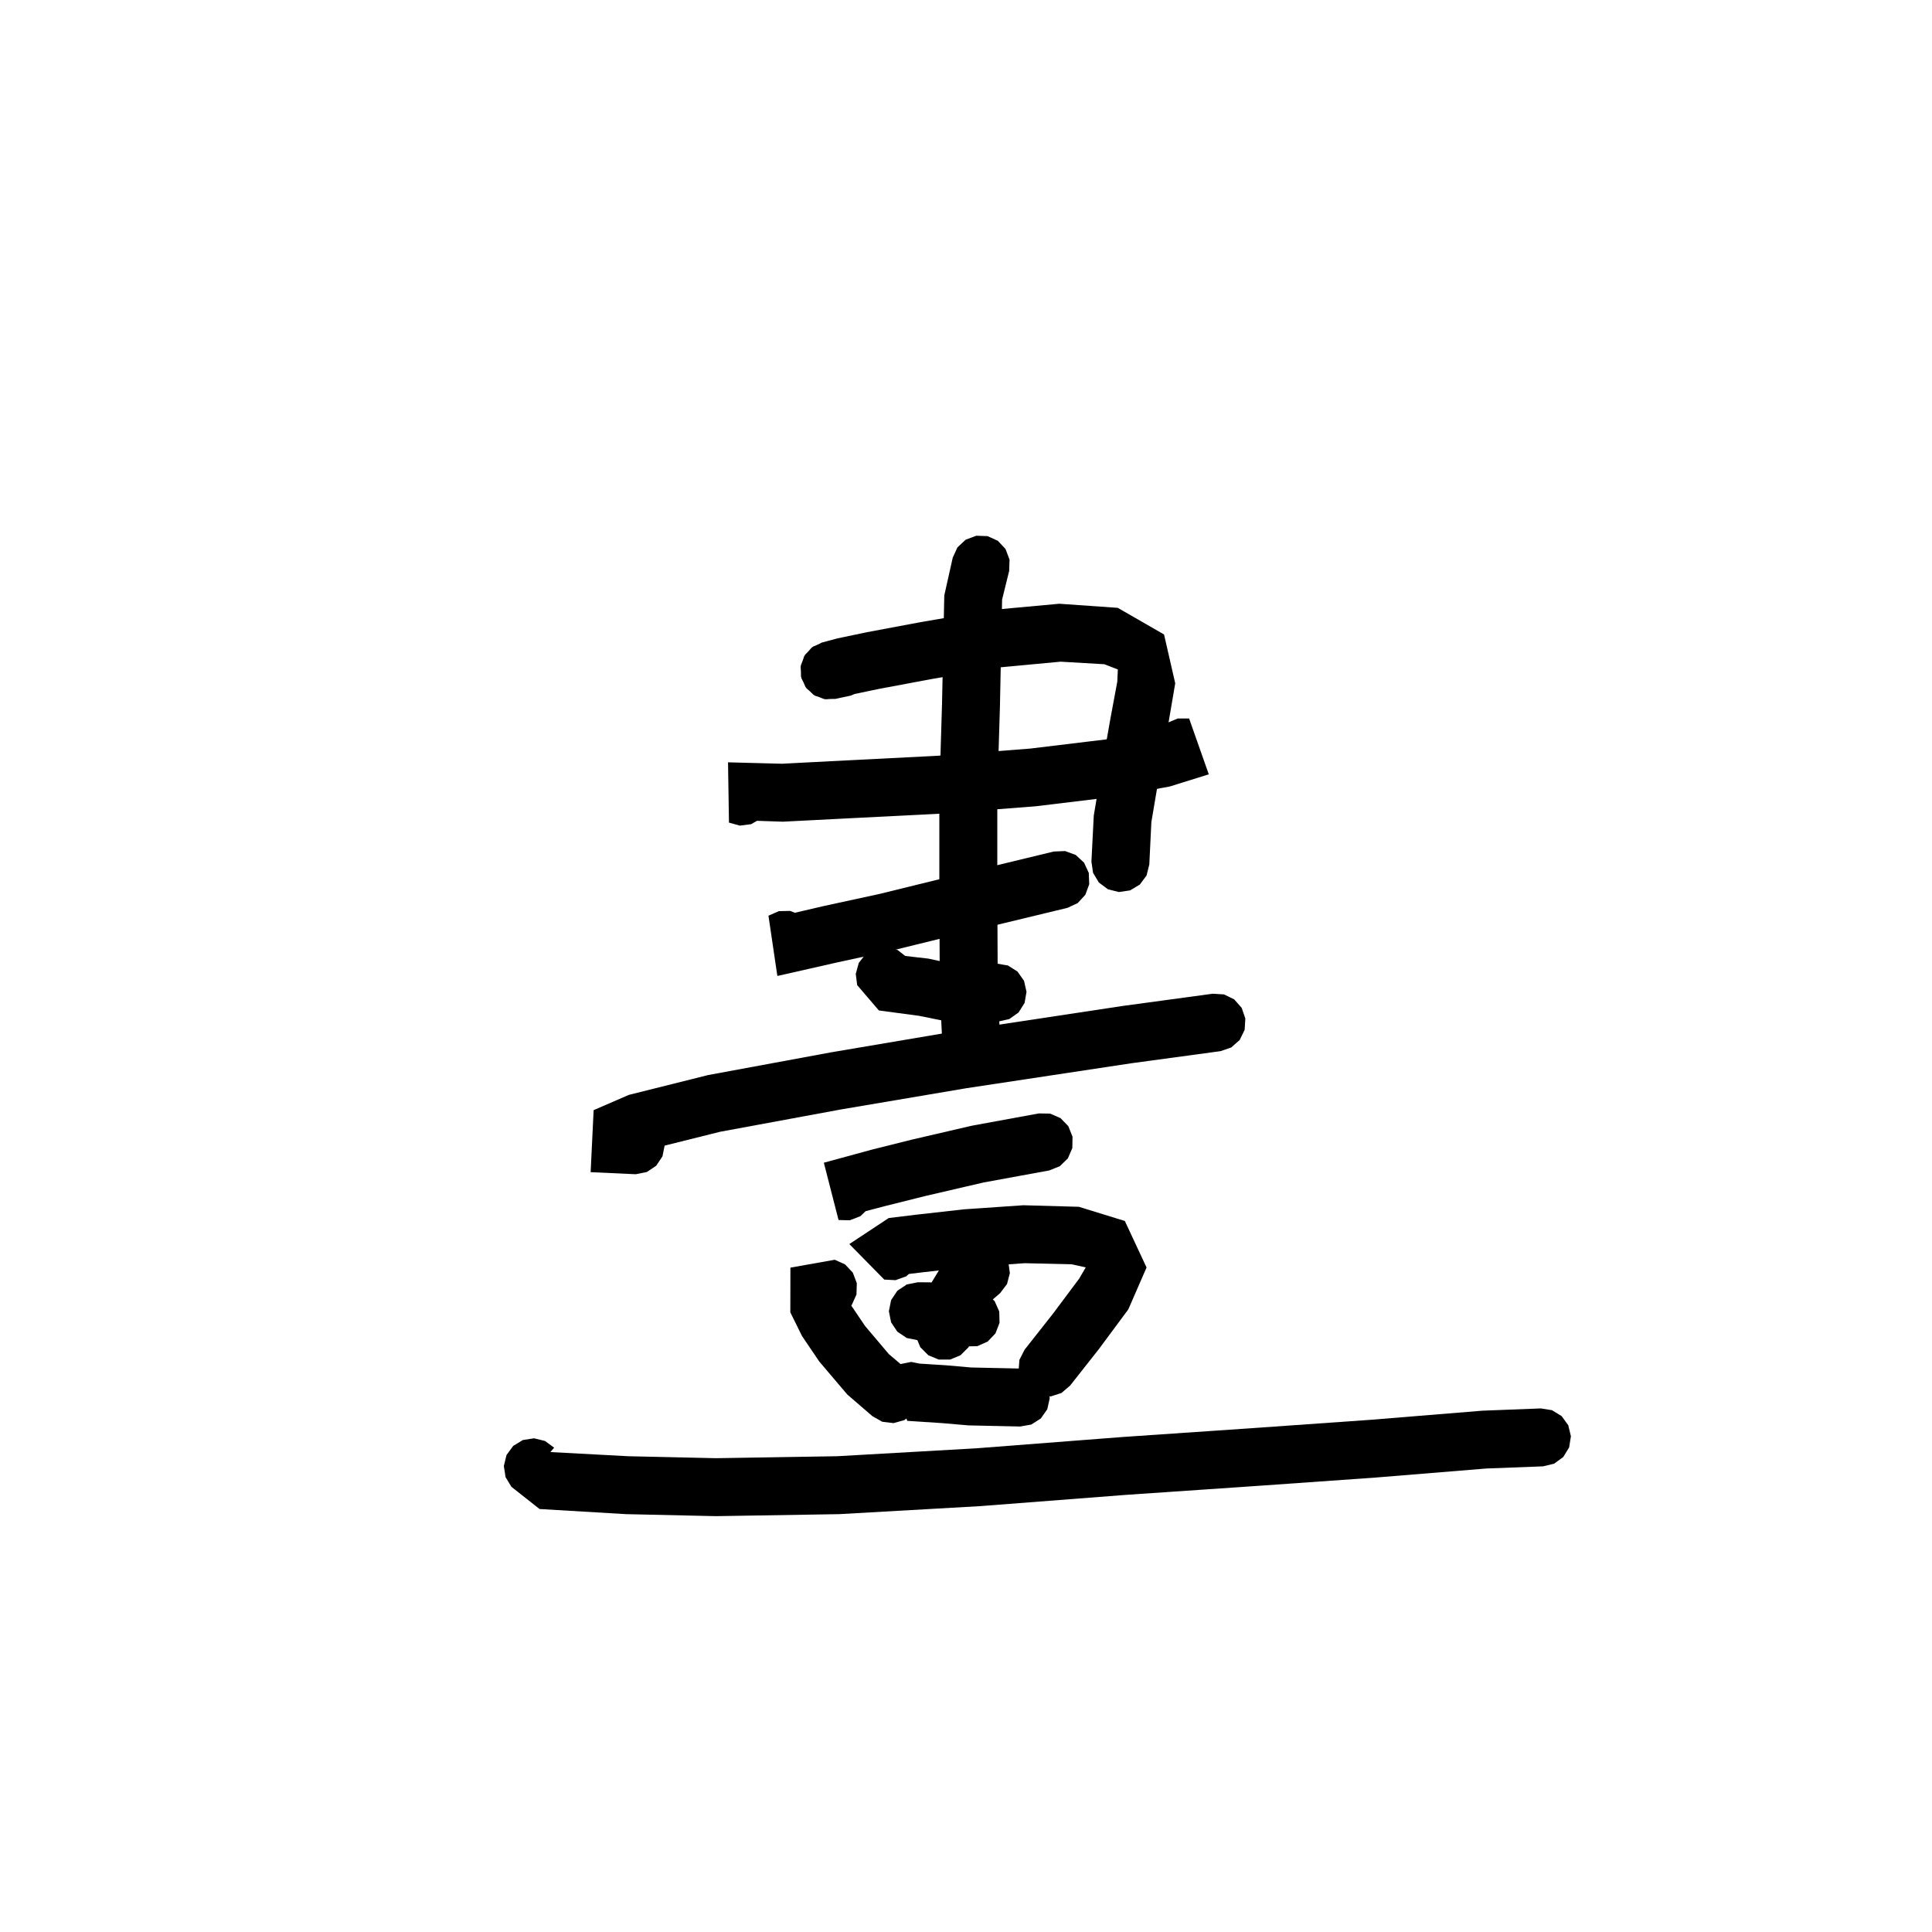
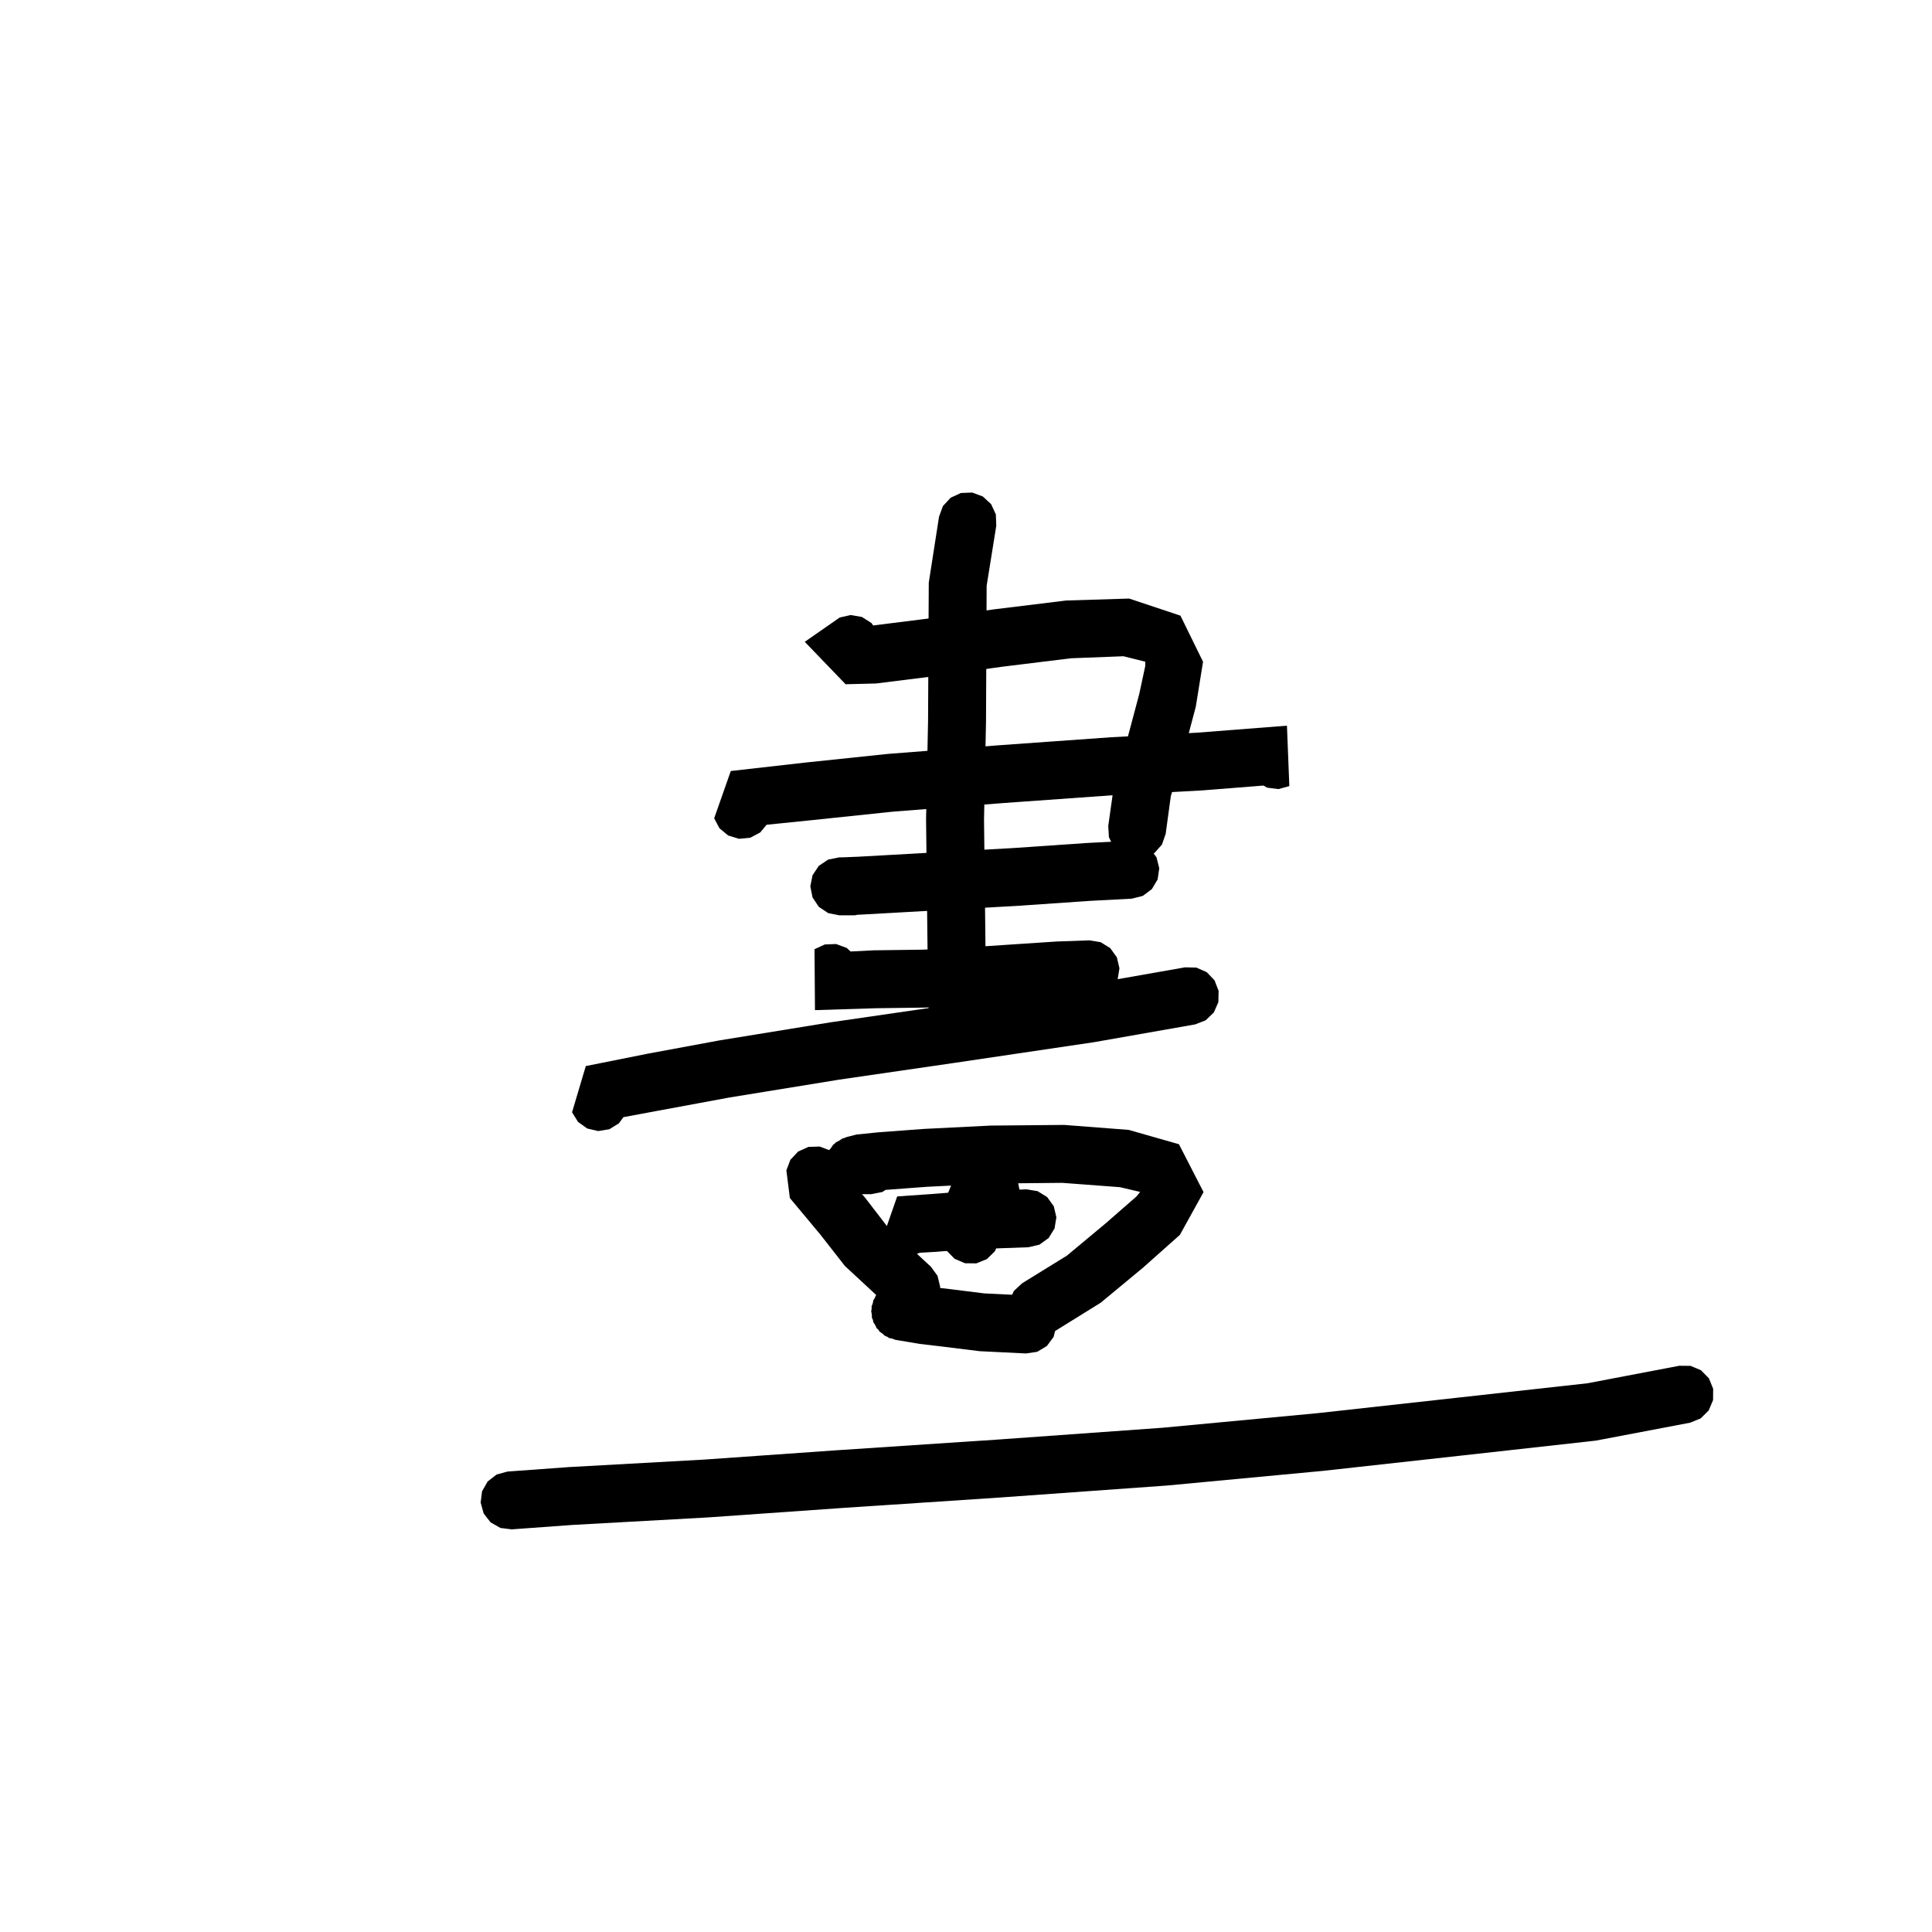
<svg xmlns="http://www.w3.org/2000/svg" viewBox="0 0 300 300" width="300" height="300">
-   <path d="M 130.243 99.208 L 127.837 99.724 L 126.225 100.419 L 125.002 101.679 L 124.354 103.311 L 124.38 105.067 L 125.076 106.679 L 126.335 107.902 L 127.967 108.55 L 129.723 108.524 L 132.128 108.008 L 133.741 107.313 L 134.964 106.053 L 135.612 104.421 L 135.586 102.665 L 134.89 101.053 L 133.63 99.83 L 131.998 99.182 Z M 129.948 108.47 L 132.089 107.891 L 136.377 106.994 L 144.553 105.461 L 155.184 103.636 L 164.691 102.746 L 171.485 103.141 L 173.577 103.953 L 173.491 105.854 L 172.424 111.587 L 171.184 118.618 L 169.841 126.644 L 169.475 133.796 L 169.731 135.533 L 170.632 137.04 L 172.042 138.087 L 173.744 138.515 L 175.481 138.259 L 176.988 137.358 L 178.035 135.948 L 178.463 134.245 L 178.784 127.652 L 180.053 120.145 L 181.287 113.155 L 182.488 106.104 L 180.753 98.521 L 173.566 94.385 L 164.484 93.749 L 153.991 94.715 L 142.973 96.601 L 134.654 98.161 L 130.076 99.119 L 127.613 99.778 L 126.038 100.555 L 124.881 101.876 L 124.318 103.539 L 124.434 105.291 L 125.212 106.865 L 126.533 108.022 L 128.196 108.586 Z" fill="black" fill-rule="nonzero" />
-   <path d="M 117.219 119.686 L 113.928 127.331 L 121.564 127.592 L 131.724 127.071 L 146.01 126.346 L 160.795 125.201 L 172.975 123.73 L 181.656 122.123 L 187.7 120.238 L 184.645 111.567 L 182.89 111.565 L 181.267 112.235 L 180.024 113.475 L 179.35 115.097 L 179.348 116.853 L 180.019 118.476 L 181.259 119.718 L 182.88 120.392 L 183.263 112.408 L 179.684 113.341 L 171.664 114.826 L 159.927 116.243 L 145.433 117.365 L 131.265 118.083 L 121.426 118.593 L 113.047 118.374 L 113.194 127.736 L 114.887 128.2 L 116.629 127.98 L 118.155 127.111 L 119.231 125.724 L 119.695 124.03 L 119.475 122.288 L 118.606 120.763 Z" fill="black" fill-rule="nonzero" />
-   <path d="M 119.327 142.19 L 120.707 151.549 L 130.001 149.443 L 138.602 147.578 L 150.806 144.579 L 165.747 140.972 L 167.34 140.235 L 168.53 138.944 L 169.136 137.296 L 169.065 135.542 L 168.328 133.948 L 167.037 132.758 L 165.389 132.152 L 163.635 132.224 L 148.678 135.834 L 136.553 138.814 L 128.04 140.66 L 119.671 142.609 L 124.488 149.563 L 125.702 148.295 L 126.339 146.658 L 126.301 144.903 L 125.594 143.296 L 124.326 142.081 L 122.689 141.445 L 120.934 141.483 Z" fill="black" fill-rule="nonzero" />
-   <path d="M 147.937 86.606 L 146.628 92.466 L 146.275 109.373 L 145.861 123.13 L 145.861 137.639 L 145.93 153.86 L 146.279 161.044 L 146.705 162.747 L 147.75 164.158 L 149.256 165.061 L 150.992 165.319 L 152.696 164.893 L 154.106 163.848 L 155.01 162.342 L 155.268 160.605 L 154.929 153.7 L 154.861 137.619 L 154.86 123.262 L 155.272 109.596 L 155.606 93.101 L 156.702 88.651 L 156.76 86.897 L 156.141 85.253 L 154.941 83.971 L 153.342 83.247 L 151.587 83.189 L 149.944 83.807 L 148.662 85.007 Z" fill="black" fill-rule="nonzero" />
-   <path d="M 133.102 152.969 L 136.469 156.901 L 142.726 157.74 L 147.872 158.784 L 155.012 158.622 L 156.725 158.236 L 158.159 157.223 L 159.097 155.739 L 159.395 154.008 L 159.009 152.296 L 157.996 150.861 L 156.512 149.923 L 154.782 149.625 L 148.519 149.807 L 144.182 148.858 L 138.961 148.253 L 141.64 150.123 L 140.771 148.598 L 139.384 147.521 L 137.69 147.058 L 135.948 147.277 L 134.423 148.147 L 133.346 149.534 L 132.882 151.227 Z" fill="black" fill-rule="nonzero" />
-   <path d="M 98.711 173.335 L 95.056 173.657 L 96.996 179.987 L 100.201 178.643 L 111.801 175.744 L 130.629 172.266 L 150.037 168.98 L 175.649 165.106 L 189.523 163.222 L 191.183 162.651 L 192.499 161.488 L 193.269 159.91 L 193.377 158.157 L 192.805 156.497 L 191.642 155.182 L 190.064 154.412 L 188.312 154.304 L 174.351 156.2 L 148.623 160.092 L 129.061 163.404 L 109.951 166.936 L 97.634 170.017 L 92.179 172.384 L 91.714 182.013 L 98.711 182.335 L 100.433 181.993 L 101.893 181.017 L 102.869 179.557 L 103.211 177.835 L 102.869 176.113 L 101.893 174.653 L 100.433 173.678 Z" fill="black" fill-rule="nonzero" />
-   <path d="M 132.162 180.659 L 131.353 188.869 L 137.573 187.243 L 143.676 185.717 L 152.714 183.617 L 162.925 181.746 L 164.557 181.098 L 165.817 179.876 L 166.513 178.264 L 166.54 176.508 L 165.892 174.876 L 164.669 173.616 L 163.058 172.92 L 161.302 172.893 L 150.895 174.802 L 141.581 176.964 L 135.314 178.531 L 127.926 180.547 L 130.209 189.444 L 131.965 189.484 L 133.602 188.848 L 134.87 187.634 L 135.578 186.028 L 135.618 184.272 L 134.982 182.636 L 133.769 181.367 Z" fill="black" fill-rule="nonzero" />
-   <path d="M 129.62 195.615 L 122.735 196.838 L 122.722 203.783 L 124.538 207.461 L 127.216 211.416 L 131.57 216.541 L 135.474 219.911 L 137.004 220.772 L 138.747 220.982 L 140.438 220.508 L 141.819 219.423 L 142.679 217.893 L 142.889 216.15 L 142.415 214.459 L 141.331 213.078 L 138.018 210.263 L 134.33 205.903 L 132.266 202.849 L 131.196 200.753 L 130.014 202.131 L 127.596 204.385 L 129.351 204.438 L 130.993 203.816 L 132.272 202.613 L 132.993 201.012 L 133.046 199.257 L 132.424 197.615 L 131.221 196.336 Z" fill="black" fill-rule="nonzero" />
-   <path d="M 139.493 189.964 L 140.795 194.451 L 139.01 198.08 L 143.251 197.563 L 150.449 196.75 L 159.13 196.148 L 166.396 196.32 L 169.564 197.007 L 169.077 195.968 L 167.579 198.538 L 163.523 203.965 L 159.094 209.586 L 158.297 211.151 L 158.16 212.901 L 158.703 214.571 L 159.844 215.906 L 161.409 216.703 L 163.159 216.84 L 164.829 216.297 L 166.164 215.156 L 170.669 209.437 L 175.205 203.317 L 178.037 196.816 L 174.663 189.591 L 167.521 187.391 L 158.911 187.151 L 149.654 187.786 L 142.213 188.623 L 138 189.137 L 131.885 193.178 L 137.311 198.696 L 139.064 198.781 L 140.717 198.189 L 142.018 197.009 L 142.768 195.421 L 142.853 193.668 L 142.261 192.015 L 141.081 190.714 Z" fill="black" fill-rule="nonzero" />
-   <path d="M 142.526 208.108 L 143.713 208.094 L 146.137 208.4 L 150.002 209.073 L 151.757 209.03 L 153.363 208.319 L 154.574 207.048 L 155.207 205.41 L 155.164 203.655 L 154.453 202.049 L 153.182 200.838 L 151.544 200.206 L 147.506 199.504 L 144.431 199.123 L 142.526 199.108 L 140.804 199.451 L 139.344 200.426 L 138.368 201.886 L 138.026 203.608 L 138.368 205.33 L 139.344 206.79 L 140.804 207.766 Z" fill="black" fill-rule="nonzero" />
-   <path d="M 149.33 194.059 L 145.803 197.252 L 143.151 201.612 L 142.237 205.819 L 142.235 207.574 L 142.905 209.197 L 144.146 210.44 L 145.767 211.114 L 147.523 211.115 L 149.146 210.445 L 150.388 209.205 L 151.062 207.584 L 151.522 204.917 L 152.651 203.092 L 155.309 200.786 L 156.369 199.386 L 156.812 197.687 L 156.571 195.948 L 155.683 194.433 L 154.283 193.374 L 152.584 192.93 L 150.845 193.171 Z" fill="black" fill-rule="nonzero" />
-   <path d="M 138.313 212.797 L 140.875 220.629 L 146.317 220.983 L 150.406 221.334 L 158.407 221.509 L 160.136 221.204 L 161.617 220.261 L 162.624 218.822 L 163.004 217.108 L 162.699 215.379 L 161.756 213.898 L 160.317 212.891 L 158.603 212.511 L 150.797 212.343 L 146.982 212.007 L 141.771 211.674 L 144.677 219.161 L 145.652 217.701 L 145.995 215.979 L 145.652 214.257 L 144.677 212.797 L 143.217 211.822 L 141.495 211.479 L 139.773 211.822 Z" fill="black" fill-rule="nonzero" />
-   <path d="M 79.415 230.876 L 83.781 234.318 L 97.197 235.115 L 111.186 235.428 L 130.325 235.115 L 152.209 233.871 L 174.915 232.117 L 196.033 230.675 L 213.589 229.435 L 230.799 228.029 L 239.606 227.693 L 241.314 227.284 L 242.735 226.253 L 243.654 224.757 L 243.93 223.023 L 243.521 221.315 L 242.49 219.894 L 240.994 218.975 L 239.26 218.699 L 230.198 219.05 L 212.906 220.461 L 195.41 221.696 L 174.26 223.141 L 151.605 224.892 L 129.984 226.122 L 111.186 226.428 L 97.546 226.122 L 85.463 225.476 L 86.049 224.794 L 84.633 223.756 L 82.927 223.339 L 81.192 223.607 L 79.691 224.518 L 78.653 225.934 L 78.236 227.64 L 78.504 229.375 Z" fill="black" fill-rule="nonzero" />
+   <path d="M 130.389 95.888 L 124.963 99.661 L 131.305 106.249 L 136.029 106.131 L 144.459 105.079 L 155.584 103.534 L 166.3 102.217 L 174.455 101.901 L 177.835 102.751 L 177.832 103.431 L 176.9 107.767 L 175.202 114.151 L 173.012 121.708 L 172.089 128.247 L 172.192 130 L 172.957 131.58 L 174.269 132.747 L 175.927 133.323 L 177.68 133.221 L 179.26 132.455 L 180.427 131.144 L 181.004 129.485 L 181.799 123.653 L 183.871 116.57 L 185.677 109.759 L 186.807 102.755 L 183.299 95.599 L 175.338 92.944 L 165.556 93.247 L 154.416 94.61 L 143.273 96.158 L 135.208 97.168 L 131.685 97.257 L 133.285 103.088 L 134.044 104.112 L 135.479 103.1 L 136.417 101.615 L 136.715 99.885 L 136.329 98.172 L 135.316 96.738 L 133.832 95.8 L 132.102 95.501 Z" fill="black" fill-rule="nonzero" />
+   <path d="M 119.516 124.48 L 115.904 128.388 L 125.991 127.361 L 138.699 126.029 L 155.85 124.694 L 173.12 123.46 L 186.637 122.738 L 199.992 121.681 L 196.183 114.016 L 194.796 115.093 L 193.927 116.618 L 193.707 118.36 L 194.171 120.054 L 195.247 121.441 L 196.773 122.31 L 198.515 122.53 L 200.208 122.066 L 199.836 112.683 L 186.044 113.757 L 172.55 114.478 L 155.181 115.719 L 137.899 117.064 L 125.04 118.412 L 113.477 119.722 L 110.896 127.066 L 111.719 128.617 L 113.073 129.735 L 114.751 130.25 L 116.499 130.083 L 118.05 129.26 L 119.168 127.907 L 119.683 126.228 Z" fill="black" fill-rule="nonzero" />
+   <path d="M 132.732 133.129 L 130.326 133.129 L 128.604 133.471 L 127.144 134.447 L 126.169 135.907 L 125.826 137.629 L 126.169 139.351 L 127.144 140.811 L 128.604 141.786 L 130.326 142.129 L 132.732 142.129 L 134.454 141.786 L 135.914 140.811 L 136.889 139.351 L 137.232 137.629 L 136.889 135.907 L 135.914 134.447 L 134.454 133.471 Z M 130.326 142.129 L 131.025 142.126 L 133.681 142.02 L 139.274 141.709 L 148.344 141.194 L 157.755 140.677 L 169.269 139.886 L 175.752 139.545 L 177.454 139.113 L 178.86 138.062 L 179.758 136.553 L 180.009 134.815 L 179.577 133.113 L 178.526 131.707 L 177.017 130.809 L 175.279 130.558 L 168.704 130.904 L 157.194 131.694 L 147.842 132.208 L 138.768 132.724 L 133.226 133.032 L 130.728 133.131 L 130.326 133.129 L 128.604 133.471 L 127.144 134.447 L 126.169 135.907 L 125.826 137.629 L 126.169 139.351 L 127.144 140.811 L 128.604 141.786 Z" fill="black" fill-rule="nonzero" />
+   <path d="M 126.477 147.392 L 126.549 156.853 L 135.948 156.56 L 143.719 156.456 L 153.213 155.935 L 164.601 155.18 L 169.485 155.013 L 171.194 154.611 L 172.62 153.586 L 173.544 152.093 L 173.827 150.36 L 173.426 148.651 L 172.4 147.226 L 170.908 146.301 L 169.175 146.018 L 164.093 146.194 L 152.663 146.952 L 143.394 147.462 L 135.702 147.564 L 127.918 147.958 L 131.77 154.67 L 132.962 153.38 L 133.569 151.733 L 133.499 149.978 L 132.763 148.384 L 131.473 147.193 L 129.826 146.586 L 128.071 146.656 Z" fill="black" fill-rule="nonzero" />
+   <path d="M 97.255 169.554 L 94.089 173.979 L 102.227 172.463 L 113.287 170.415 L 130.323 167.644 L 148.025 165.071 L 169.868 161.832 L 185.573 159.071 L 187.21 158.436 L 188.479 157.222 L 189.187 155.615 L 189.226 153.86 L 188.59 152.223 L 187.377 150.954 L 185.77 150.246 L 184.015 150.207 L 168.448 152.945 L 146.717 156.166 L 128.955 158.748 L 111.765 161.544 L 100.556 163.62 L 90.963 165.54 L 88.828 172.714 L 89.753 174.206 L 91.179 175.231 L 92.889 175.631 L 94.621 175.347 L 96.113 174.422 L 97.138 172.996 L 97.539 171.287 Z" fill="black" fill-rule="nonzero" />
+   <path d="M 145.813 80.226 L 144.218 90.483 L 144.109 111.908 L 143.799 127.208 L 144.04 148.344 L 144.212 157.303 L 144.588 159.018 L 145.591 160.459 L 147.07 161.406 L 148.798 161.716 L 150.513 161.34 L 151.954 160.337 L 152.901 158.858 L 153.211 157.13 L 153.039 148.22 L 152.799 127.225 L 153.108 112.01 L 153.205 90.961 L 154.703 81.63 L 154.633 79.875 L 153.897 78.281 L 152.607 77.09 L 150.96 76.483 L 149.205 76.553 L 147.611 77.289 L 146.42 78.578 Z" fill="black" fill-rule="nonzero" />
+   <path d="M 122.108 181.734 L 122.649 186.029 L 127.38 191.699 L 131.194 196.577 L 138.436 203.3 L 139.932 204.22 L 141.666 204.497 L 143.373 204.089 L 144.795 203.059 L 145.715 201.563 L 145.992 199.829 L 145.584 198.121 L 144.554 196.7 L 137.707 190.365 L 134.372 186.033 L 130.1 180.981 L 130.985 183.214 L 130.93 181.459 L 130.208 179.859 L 128.929 178.656 L 127.286 178.035 L 125.531 178.09 L 123.931 178.812 L 122.729 180.092 Z" fill="black" fill-rule="nonzero" />
+   <path d="M 135.309 176.428 L 132.56 176.428 L 130.838 176.77 L 129.378 177.746 L 128.403 179.206 L 128.06 180.928 L 128.403 182.65 L 129.378 184.11 L 130.838 185.085 L 132.56 185.428 L 135.309 185.428 L 137.031 185.085 L 138.491 184.11 L 139.467 182.65 L 139.809 180.928 L 139.467 179.206 L 138.491 177.746 L 137.031 176.77 Z M 133.778 185.26 L 134.317 185.07 L 137.122 184.794 L 143.929 184.286 L 154.099 183.776 L 164.968 183.673 L 173.914 184.346 L 178.48 185.419 L 177.959 183.962 L 176.473 185.783 L 171.665 189.98 L 165.675 194.969 L 158.714 199.267 L 157.43 200.464 L 156.702 202.062 L 156.641 203.817 L 157.256 205.461 L 158.454 206.745 L 160.052 207.473 L 161.807 207.534 L 163.451 206.919 L 170.922 202.282 L 177.51 196.824 L 183.217 191.743 L 186.886 185.11 L 183.066 177.674 L 175.261 175.448 L 165.238 174.677 L 153.839 174.78 L 143.391 175.302 L 136.383 175.825 L 133.003 176.167 L 131.342 176.596 L 129.777 177.392 L 128.635 178.726 L 128.092 180.396 L 128.228 182.146 L 129.024 183.711 L 130.359 184.852 L 132.028 185.396 Z" fill="black" fill-rule="nonzero" />
+   <path d="M 144.208 188.226 L 140.925 194.634 L 145.319 194.386 L 149.068 194.08 L 154.898 193.844 L 159.697 193.672 L 161.405 193.269 L 162.83 192.242 L 163.752 190.748 L 164.033 189.015 L 163.629 187.306 L 162.602 185.882 L 161.109 184.959 L 159.375 184.678 L 154.552 184.85 L 148.56 185.095 L 144.681 185.408 L 139.315 185.779 L 136.72 193.218 L 137.96 194.461 L 139.581 195.134 L 141.337 195.136 L 142.96 194.466 L 144.203 193.226 L 144.877 191.604 L 144.878 189.848 Z" fill="black" fill-rule="nonzero" />
+   <path d="M 153.866 180.552 L 148.651 181.681 L 146.935 185.944 L 145.778 188.577 L 146.35 192.582 L 147.004 194.211 L 148.232 195.466 L 149.847 196.156 L 151.602 196.175 L 153.232 195.521 L 154.487 194.294 L 155.177 192.679 L 155.196 190.923 L 154.737 189.43 L 155.436 188.901 L 154.614 188.422 L 153.866 189.552 L 155.588 189.209 L 157.048 188.234 L 158.023 186.774 L 158.366 185.052 L 158.023 183.329 L 157.048 181.87 L 155.588 180.894 Z" fill="black" fill-rule="nonzero" />
+   <path d="M 142.01 199.108 L 139.777 199.108 L 138.055 199.451 L 136.595 200.426 L 135.619 201.886 L 135.277 203.608 L 135.619 205.33 L 136.595 206.79 L 138.055 207.766 L 139.777 208.108 L 142.01 208.108 L 143.732 207.766 L 145.192 206.79 L 146.168 205.33 L 146.51 203.608 L 146.168 201.886 L 145.192 200.426 L 143.732 199.451 Z M 139.03 208.046 L 142.814 208.681 L 146.415 209.106 L 152.124 209.811 L 159.317 210.165 L 161.054 209.907 L 162.559 209.003 L 163.605 207.593 L 164.031 205.889 L 163.773 204.153 L 162.869 202.647 L 161.459 201.601 L 159.755 201.175 L 152.859 200.841 L 147.502 200.172 L 144.093 199.772 L 140.523 199.171 L 138.768 199.223 L 137.167 199.942 L 135.962 201.22 L 135.339 202.862 L 135.391 204.617 L 136.111 206.218 L 137.389 207.422 Z" fill="black" fill-rule="nonzero" />
+   <path d="M 79.45 237.478 L 88.847 236.794 L 109.921 235.625 L 130.461 234.18 L 155.31 232.531 L 181.246 230.67 L 205.456 228.394 L 226.939 226.019 L 247.805 223.698 L 262.44 220.915 L 264.068 220.257 L 265.319 219.025 L 266.004 217.409 L 266.018 215.653 L 265.36 214.025 L 264.128 212.774 L 262.512 212.089 L 260.756 212.074 L 246.525 214.79 L 225.948 217.074 L 204.544 219.441 L 180.506 221.701 L 154.69 223.552 L 129.849 225.201 L 109.357 226.643 L 88.301 227.811 L 78.797 228.502 L 77.105 228.968 L 75.719 230.047 L 74.852 231.574 L 74.636 233.316 L 75.102 235.009 L 76.181 236.394 L 77.708 237.261 Z" fill="black" fill-rule="nonzero" />
</svg>
